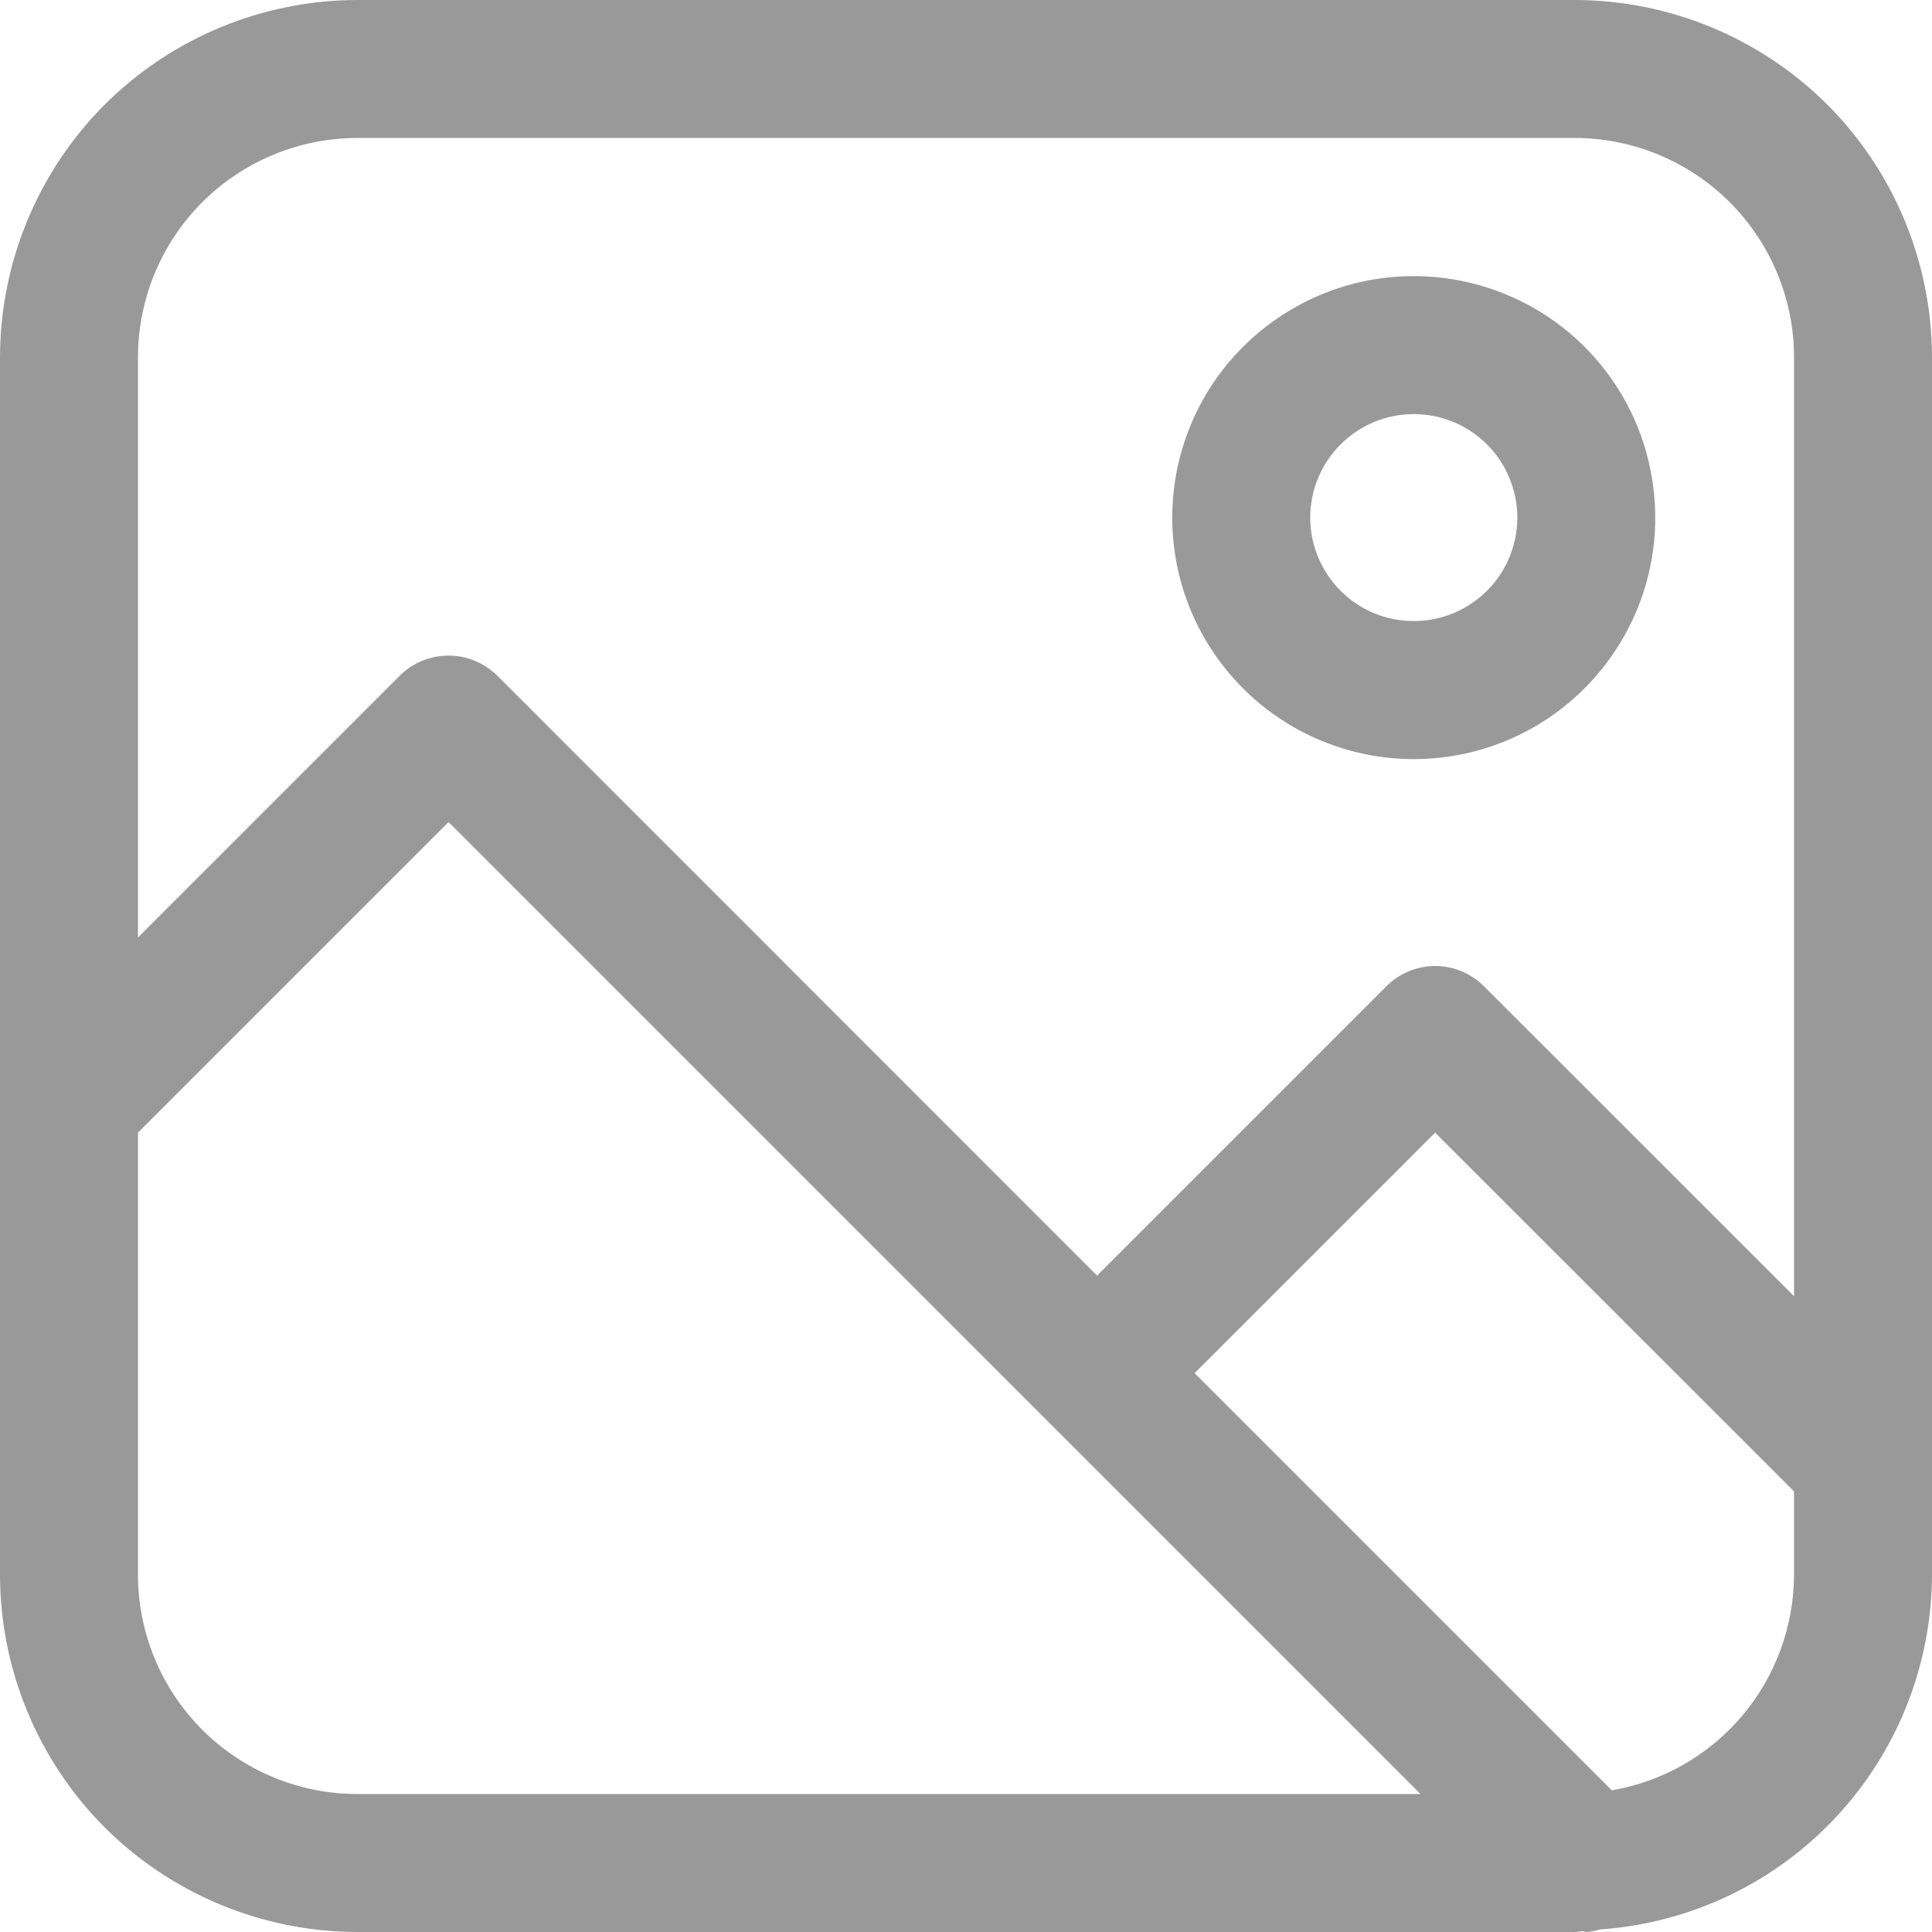
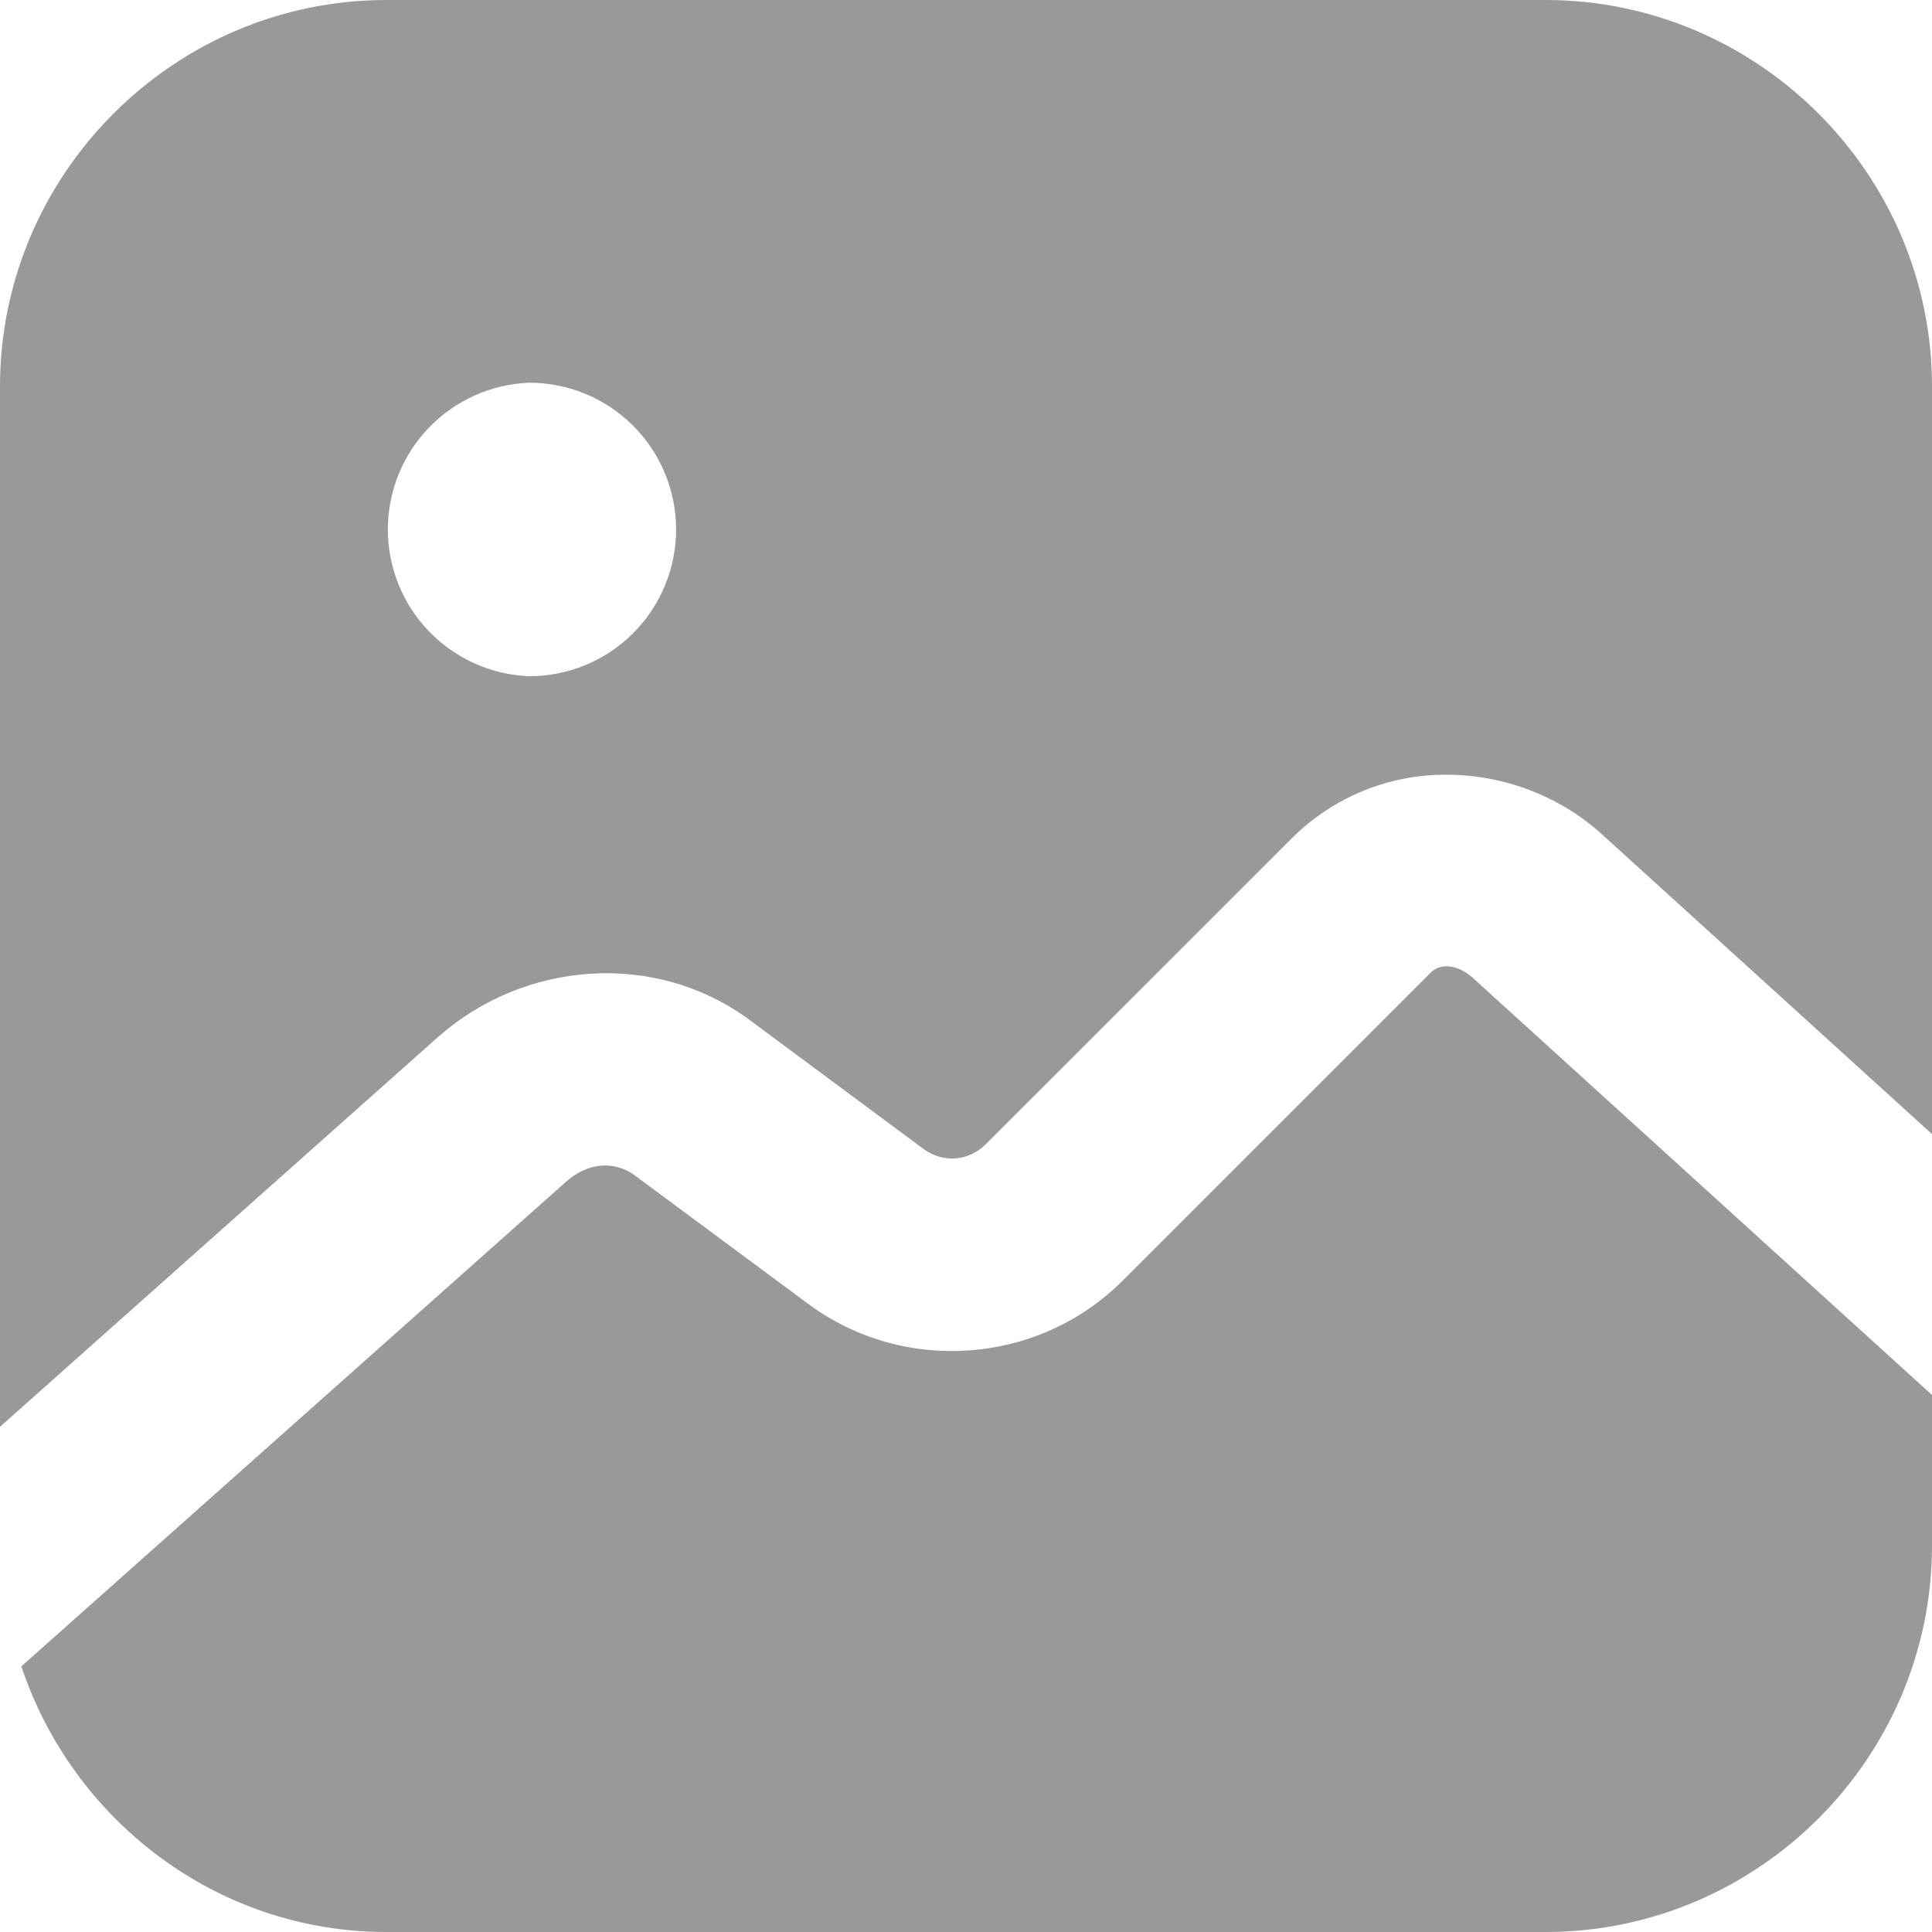
- <svg xmlns="http://www.w3.org/2000/svg" width="12" height="12" viewBox="0 0 12 12" fill="none">
-   <path d="M9.781 0H2.219C1.63 0.001 1.066 0.235 0.65 0.65C0.235 1.066 0.001 1.63 0 2.219V9.781C0.001 10.37 0.235 10.934 0.65 11.35C1.066 11.765 1.63 11.999 2.219 12H9.781C9.798 12 9.814 11.995 9.831 11.995C9.84 11.997 9.848 11.999 9.857 12C9.885 11.997 9.912 11.992 9.939 11.984C10.497 11.945 11.02 11.697 11.402 11.288C11.785 10.879 11.998 10.341 12 9.781V2.219C11.999 1.63 11.765 1.066 11.35 0.65C10.934 0.235 10.37 0.001 9.781 0ZM2.219 0.857H9.781C10.142 0.857 10.488 1.001 10.744 1.256C10.999 1.512 11.143 1.858 11.143 2.219V8.051L9.217 6.126C9.137 6.045 9.028 6 8.914 6C8.801 6 8.692 6.045 8.611 6.126L6.814 7.923L3.089 4.197C3.008 4.117 2.899 4.072 2.786 4.072C2.672 4.072 2.563 4.117 2.483 4.197L0.857 5.823V2.219C0.857 1.858 1.001 1.512 1.256 1.256C1.512 1.001 1.858 0.857 2.219 0.857ZM0.857 9.781V7.035L2.786 5.106L8.823 11.143H2.219C1.858 11.143 1.512 10.999 1.256 10.744C1.001 10.488 0.857 10.142 0.857 9.781ZM10.011 11.12L7.42 8.529L8.914 7.035L11.143 9.263V9.781C11.142 10.102 11.028 10.412 10.821 10.657C10.614 10.902 10.327 11.066 10.011 11.12Z" fill="#999999" />
-   <path d="M8.781 4.715C9.078 4.715 9.368 4.627 9.615 4.462C9.861 4.297 10.053 4.063 10.167 3.789C10.281 3.515 10.31 3.213 10.252 2.922C10.195 2.631 10.052 2.364 9.842 2.154C9.632 1.944 9.365 1.802 9.074 1.744C8.783 1.686 8.481 1.715 8.207 1.829C7.933 1.943 7.699 2.135 7.534 2.381C7.369 2.628 7.281 2.918 7.281 3.215C7.281 3.613 7.439 3.994 7.721 4.276C8.002 4.557 8.383 4.715 8.781 4.715ZM8.781 2.572C8.908 2.572 9.033 2.61 9.138 2.68C9.244 2.751 9.327 2.851 9.375 2.969C9.424 3.086 9.437 3.216 9.412 3.34C9.387 3.465 9.326 3.58 9.236 3.669C9.146 3.759 9.031 3.821 8.907 3.845C8.782 3.87 8.653 3.857 8.535 3.809C8.418 3.76 8.317 3.678 8.247 3.572C8.176 3.466 8.138 3.342 8.138 3.215C8.138 3.044 8.206 2.881 8.327 2.76C8.447 2.64 8.611 2.572 8.781 2.572Z" fill="#999999" />
+ <svg xmlns="http://www.w3.org/2000/svg" width="20" height="20" viewBox="0 0 20 20" fill="none">
+   <path d="M4 0C1.801 0 0 1.801 0 4V14.77L4.531 10.738C5.418 9.95 6.778 9.83 7.766 10.563L9.559 11.893C9.763 12.043 10.027 12.023 10.207 11.843L13.379 8.672C13.59 8.462 13.841 8.297 14.116 8.185C14.392 8.073 14.687 8.017 14.984 8.02C15.564 8.022 16.144 8.237 16.586 8.639L20 11.74V4C20 1.801 18.199 0 16 0H4ZM5.48 3.962C5.883 3.962 6.269 4.122 6.554 4.407C6.839 4.692 6.999 5.078 6.999 5.481C6.999 5.884 6.839 6.27 6.554 6.555C6.269 6.84 5.883 7 5.48 7C5.087 6.986 4.714 6.819 4.441 6.536C4.168 6.253 4.015 5.875 4.015 5.481C4.015 5.087 4.168 4.709 4.441 4.426C4.714 4.143 5.087 3.976 5.48 3.962ZM14.793 10.086L11.621 13.258C10.751 14.128 9.356 14.231 8.367 13.498L6.574 12.17C6.362 12.013 6.089 12.03 5.859 12.234L0.221 17.25C0.75 18.838 2.24 20 4 20H16C18.199 20 20 18.199 20 16V14.441L15.24 10.117C15.097 9.994 14.912 9.951 14.793 10.086Z" fill="#999999" />
</svg>
